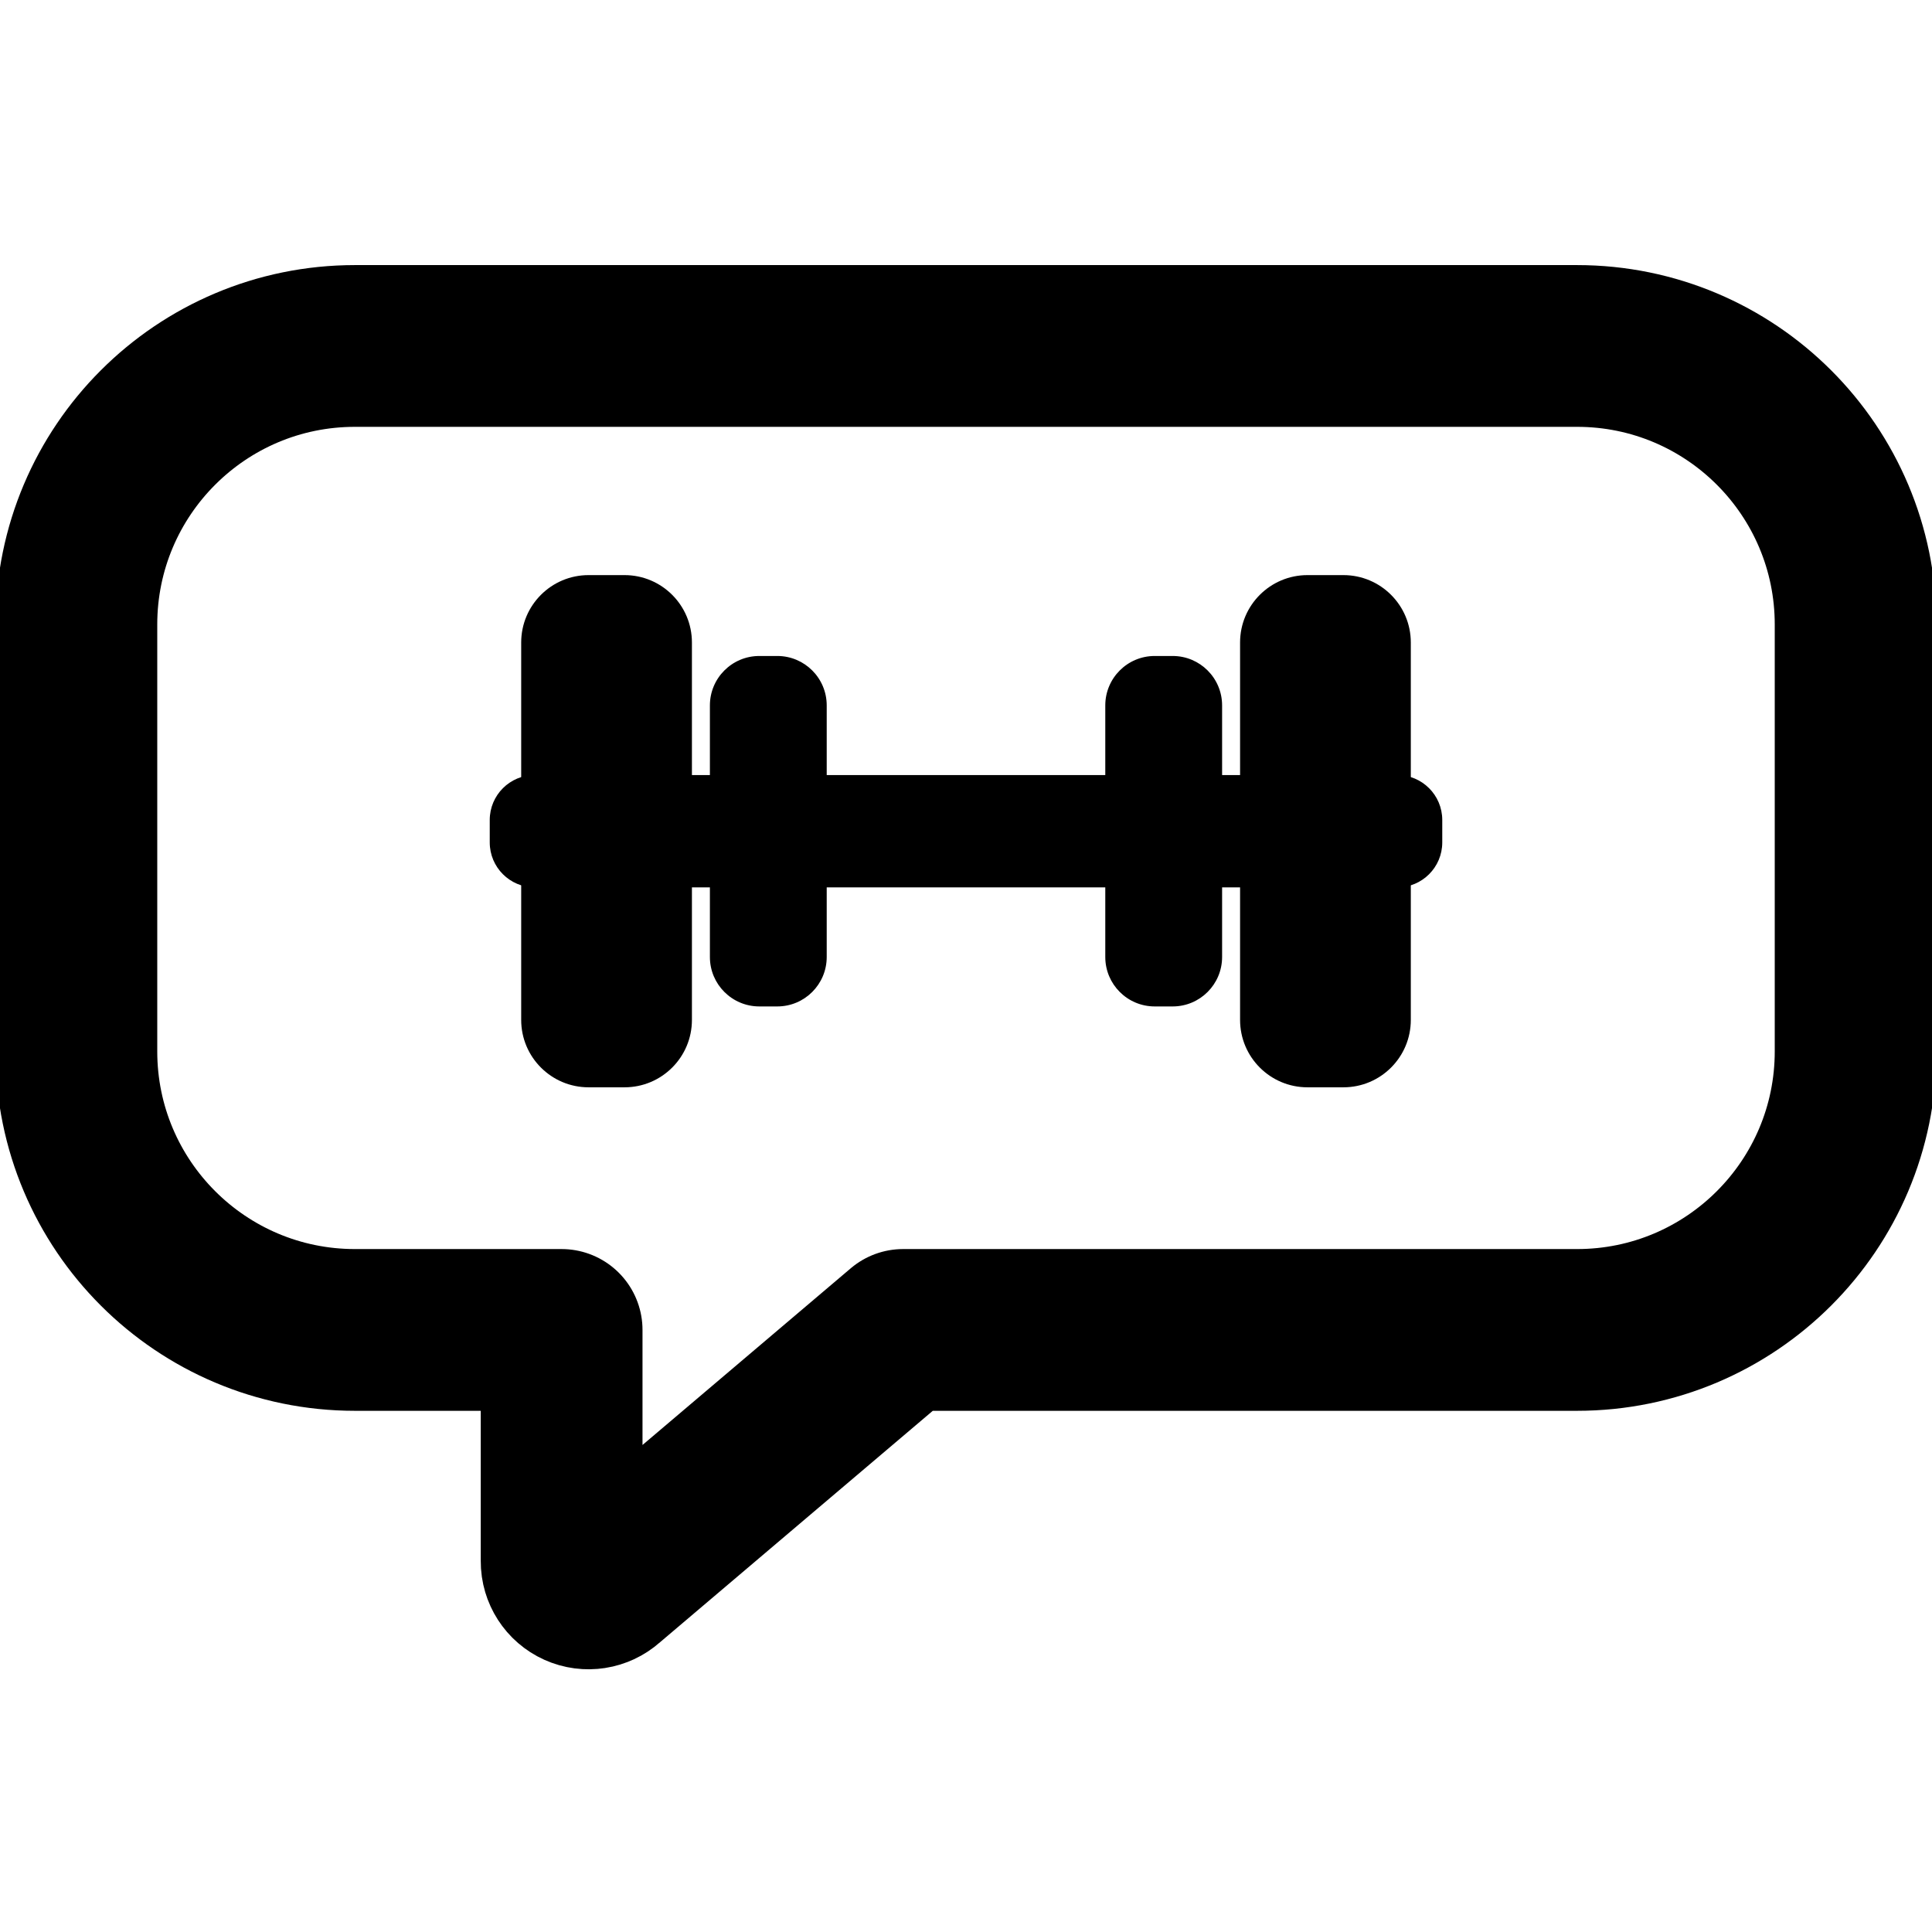
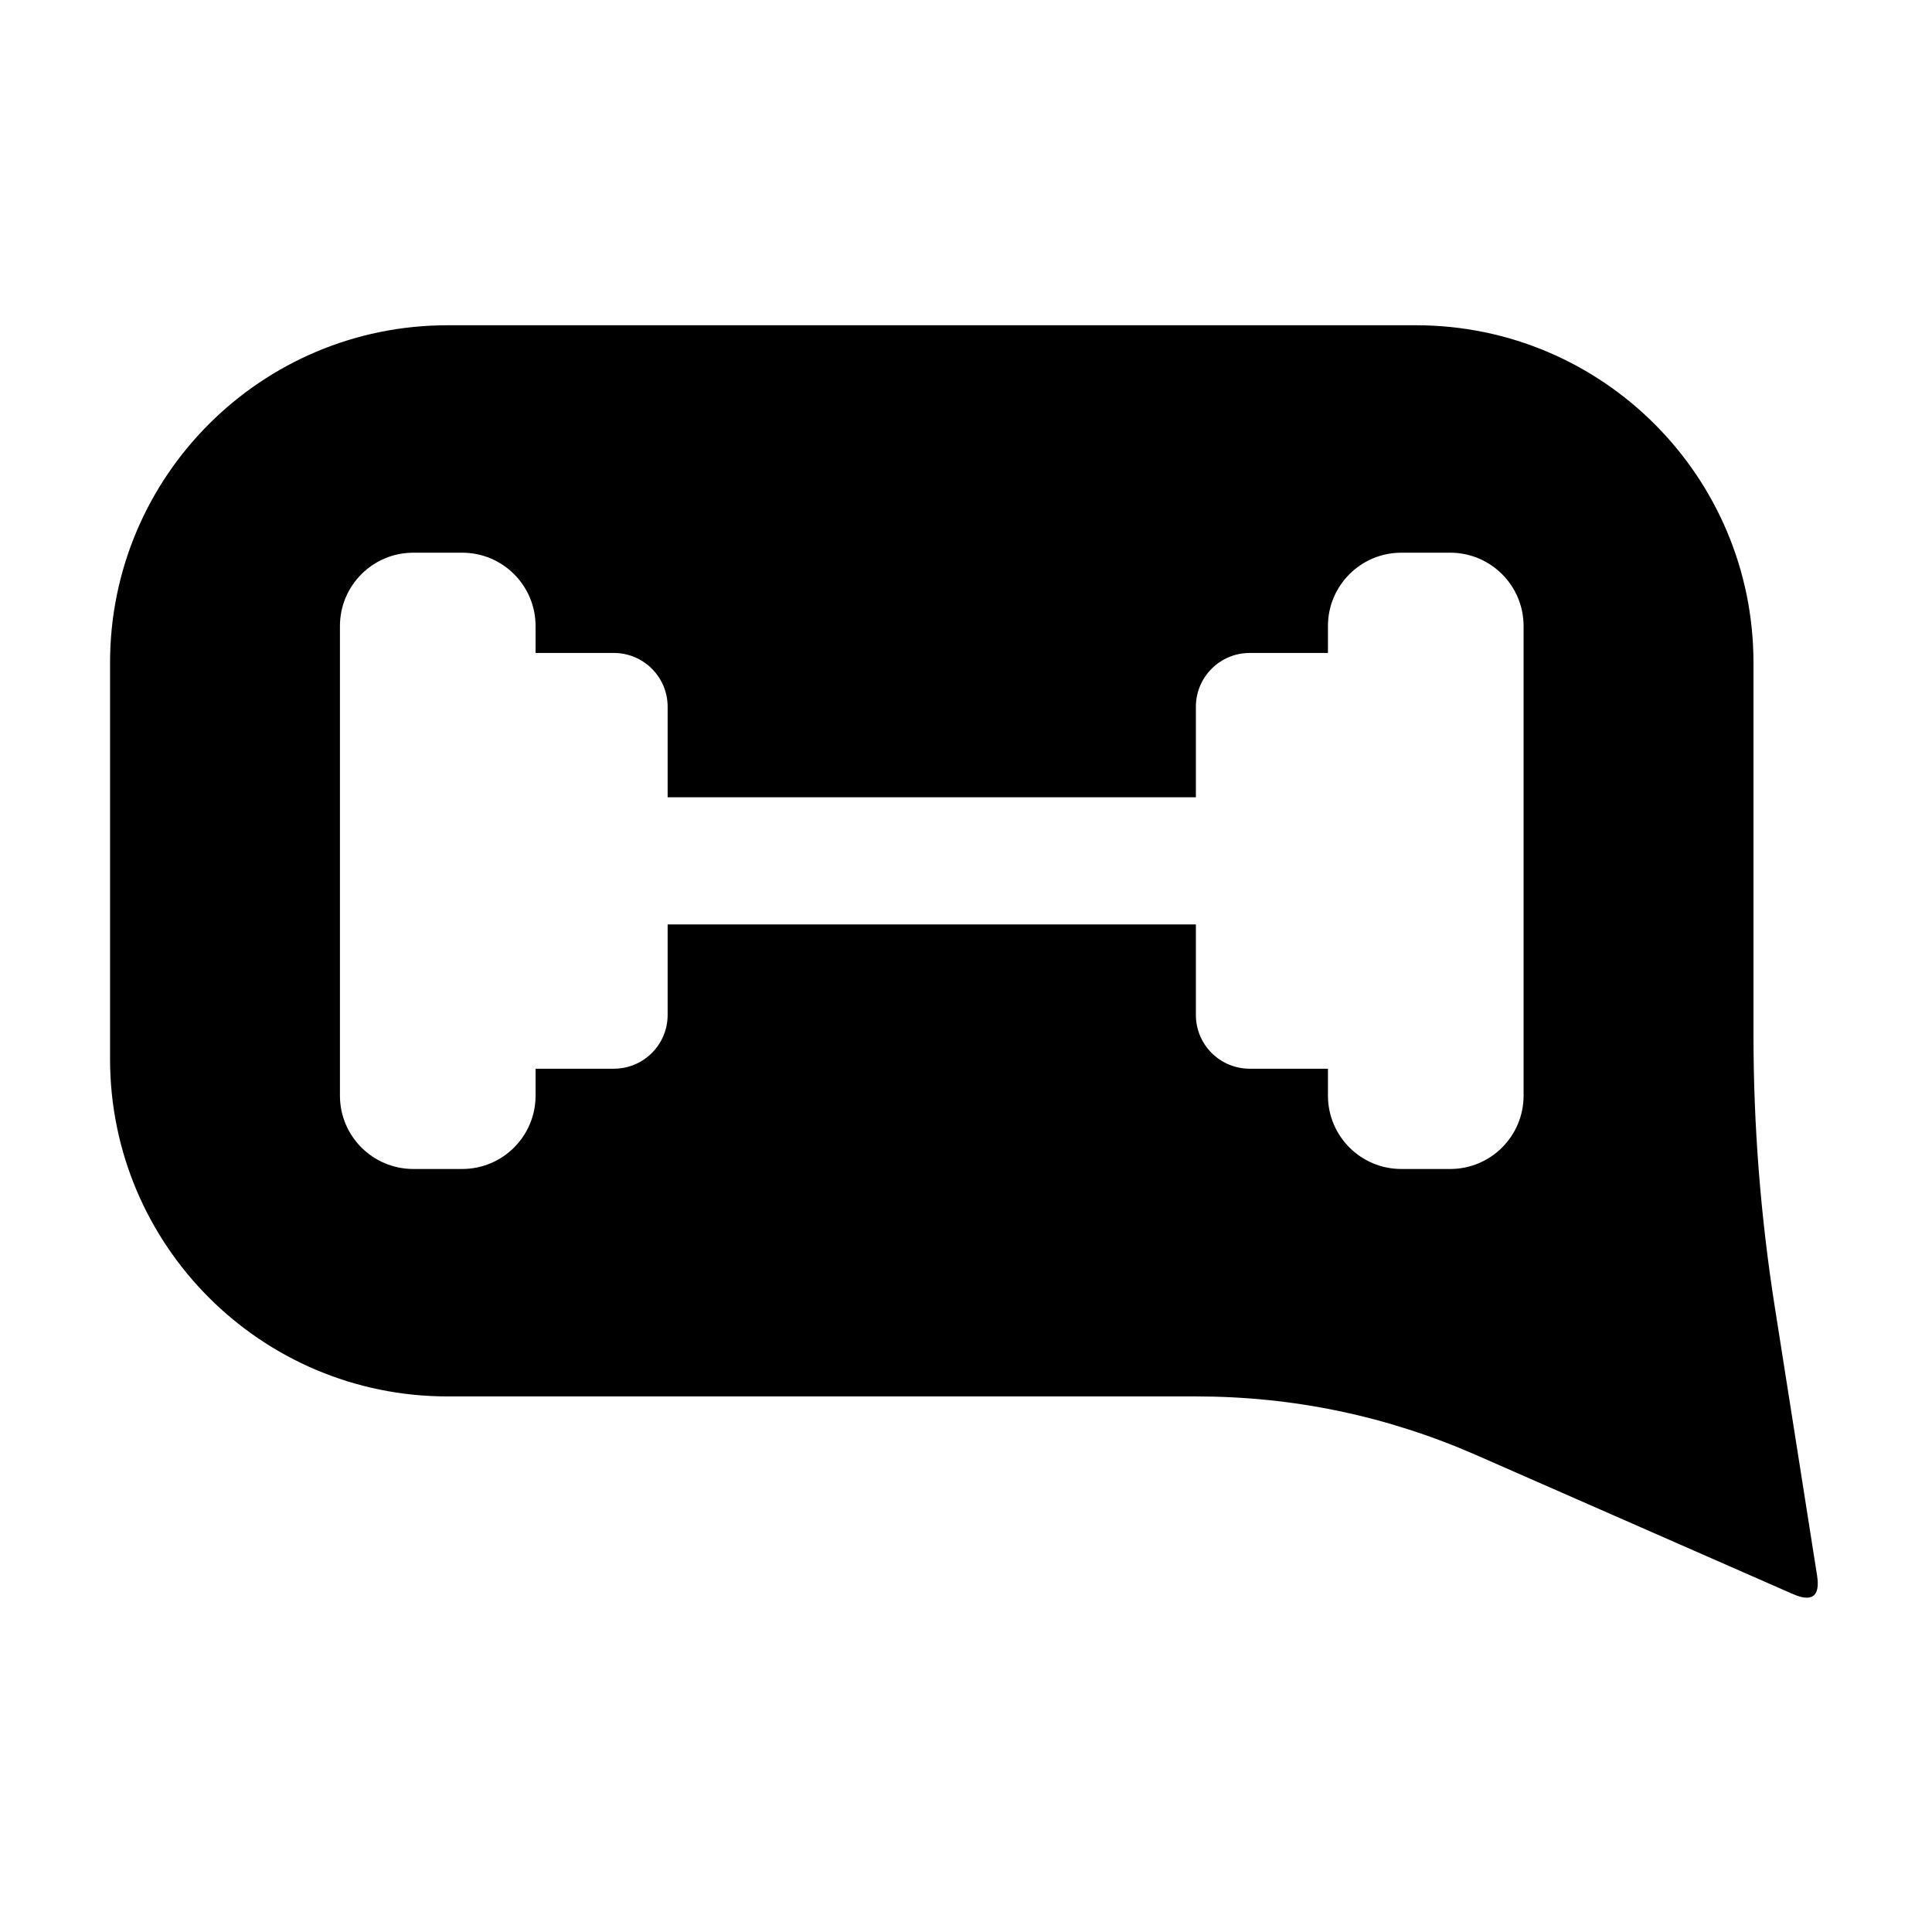
- <svg xmlns="http://www.w3.org/2000/svg" viewBox="82 112 860 860" width="860" height="860">
-   <path d="M240 266 h544 a124 124 0 0 1 124 124 v190 a124 124 0 0 1 -124 124 h-300 l-132 112 a12 12 0 0 1 -20 -9 v-103 h-92 a124 124 0 0 1 -124 -124 v-190 a124 124 0 0 1 124 -124z" fill="none" stroke="currentColor" stroke-width="72" stroke-linejoin="round" />
-   <g fill="currentColor">
-     <rect x="300" y="457" width="424" height="50" rx="20" />
-     <rect x="314" y="368" width="76" height="228" rx="30" />
-     <rect x="398" y="404" width="52" height="156" rx="22" />
-     <rect x="634" y="368" width="76" height="228" rx="30" />
-     <rect x="574" y="404" width="52" height="156" rx="22" />
-   </g>
+ <svg xmlns="http://www.w3.org/2000/svg" viewBox="119 117 790 790" width="790" height="790">
+   <path d="M302 250 H698 A138 138 0 0 1 836 388 L836 540 Q836 596 844.7 651.3 L862 761.2 Q864 774 852.1 768.8 L722.9 712.1 Q668 688 608 688 H302 A138 138 0 0 1 164 550 V388 A138 138 0 0 1 302 250 Z M258 373 A30 30 0 0 1 288 343 H308 A30 30 0 0 1 338 373 V384 H370 A22 22 0 0 1 392 406 V443 H608 V406 A22 22 0 0 1 630 384 H662 V373 A30 30 0 0 1 692 343 H712 A30 30 0 0 1 742 373 V565 A30 30 0 0 1 712 595 H692 A30 30 0 0 1 662 565 V554 H630 A22 22 0 0 1 608 532 V495 H392 V532 A22 22 0 0 1 370 554 H338 V565 A30 30 0 0 1 308 595 H288 A30 30 0 0 1 258 565 Z" fill="currentColor" fill-rule="evenodd" />
</svg>
